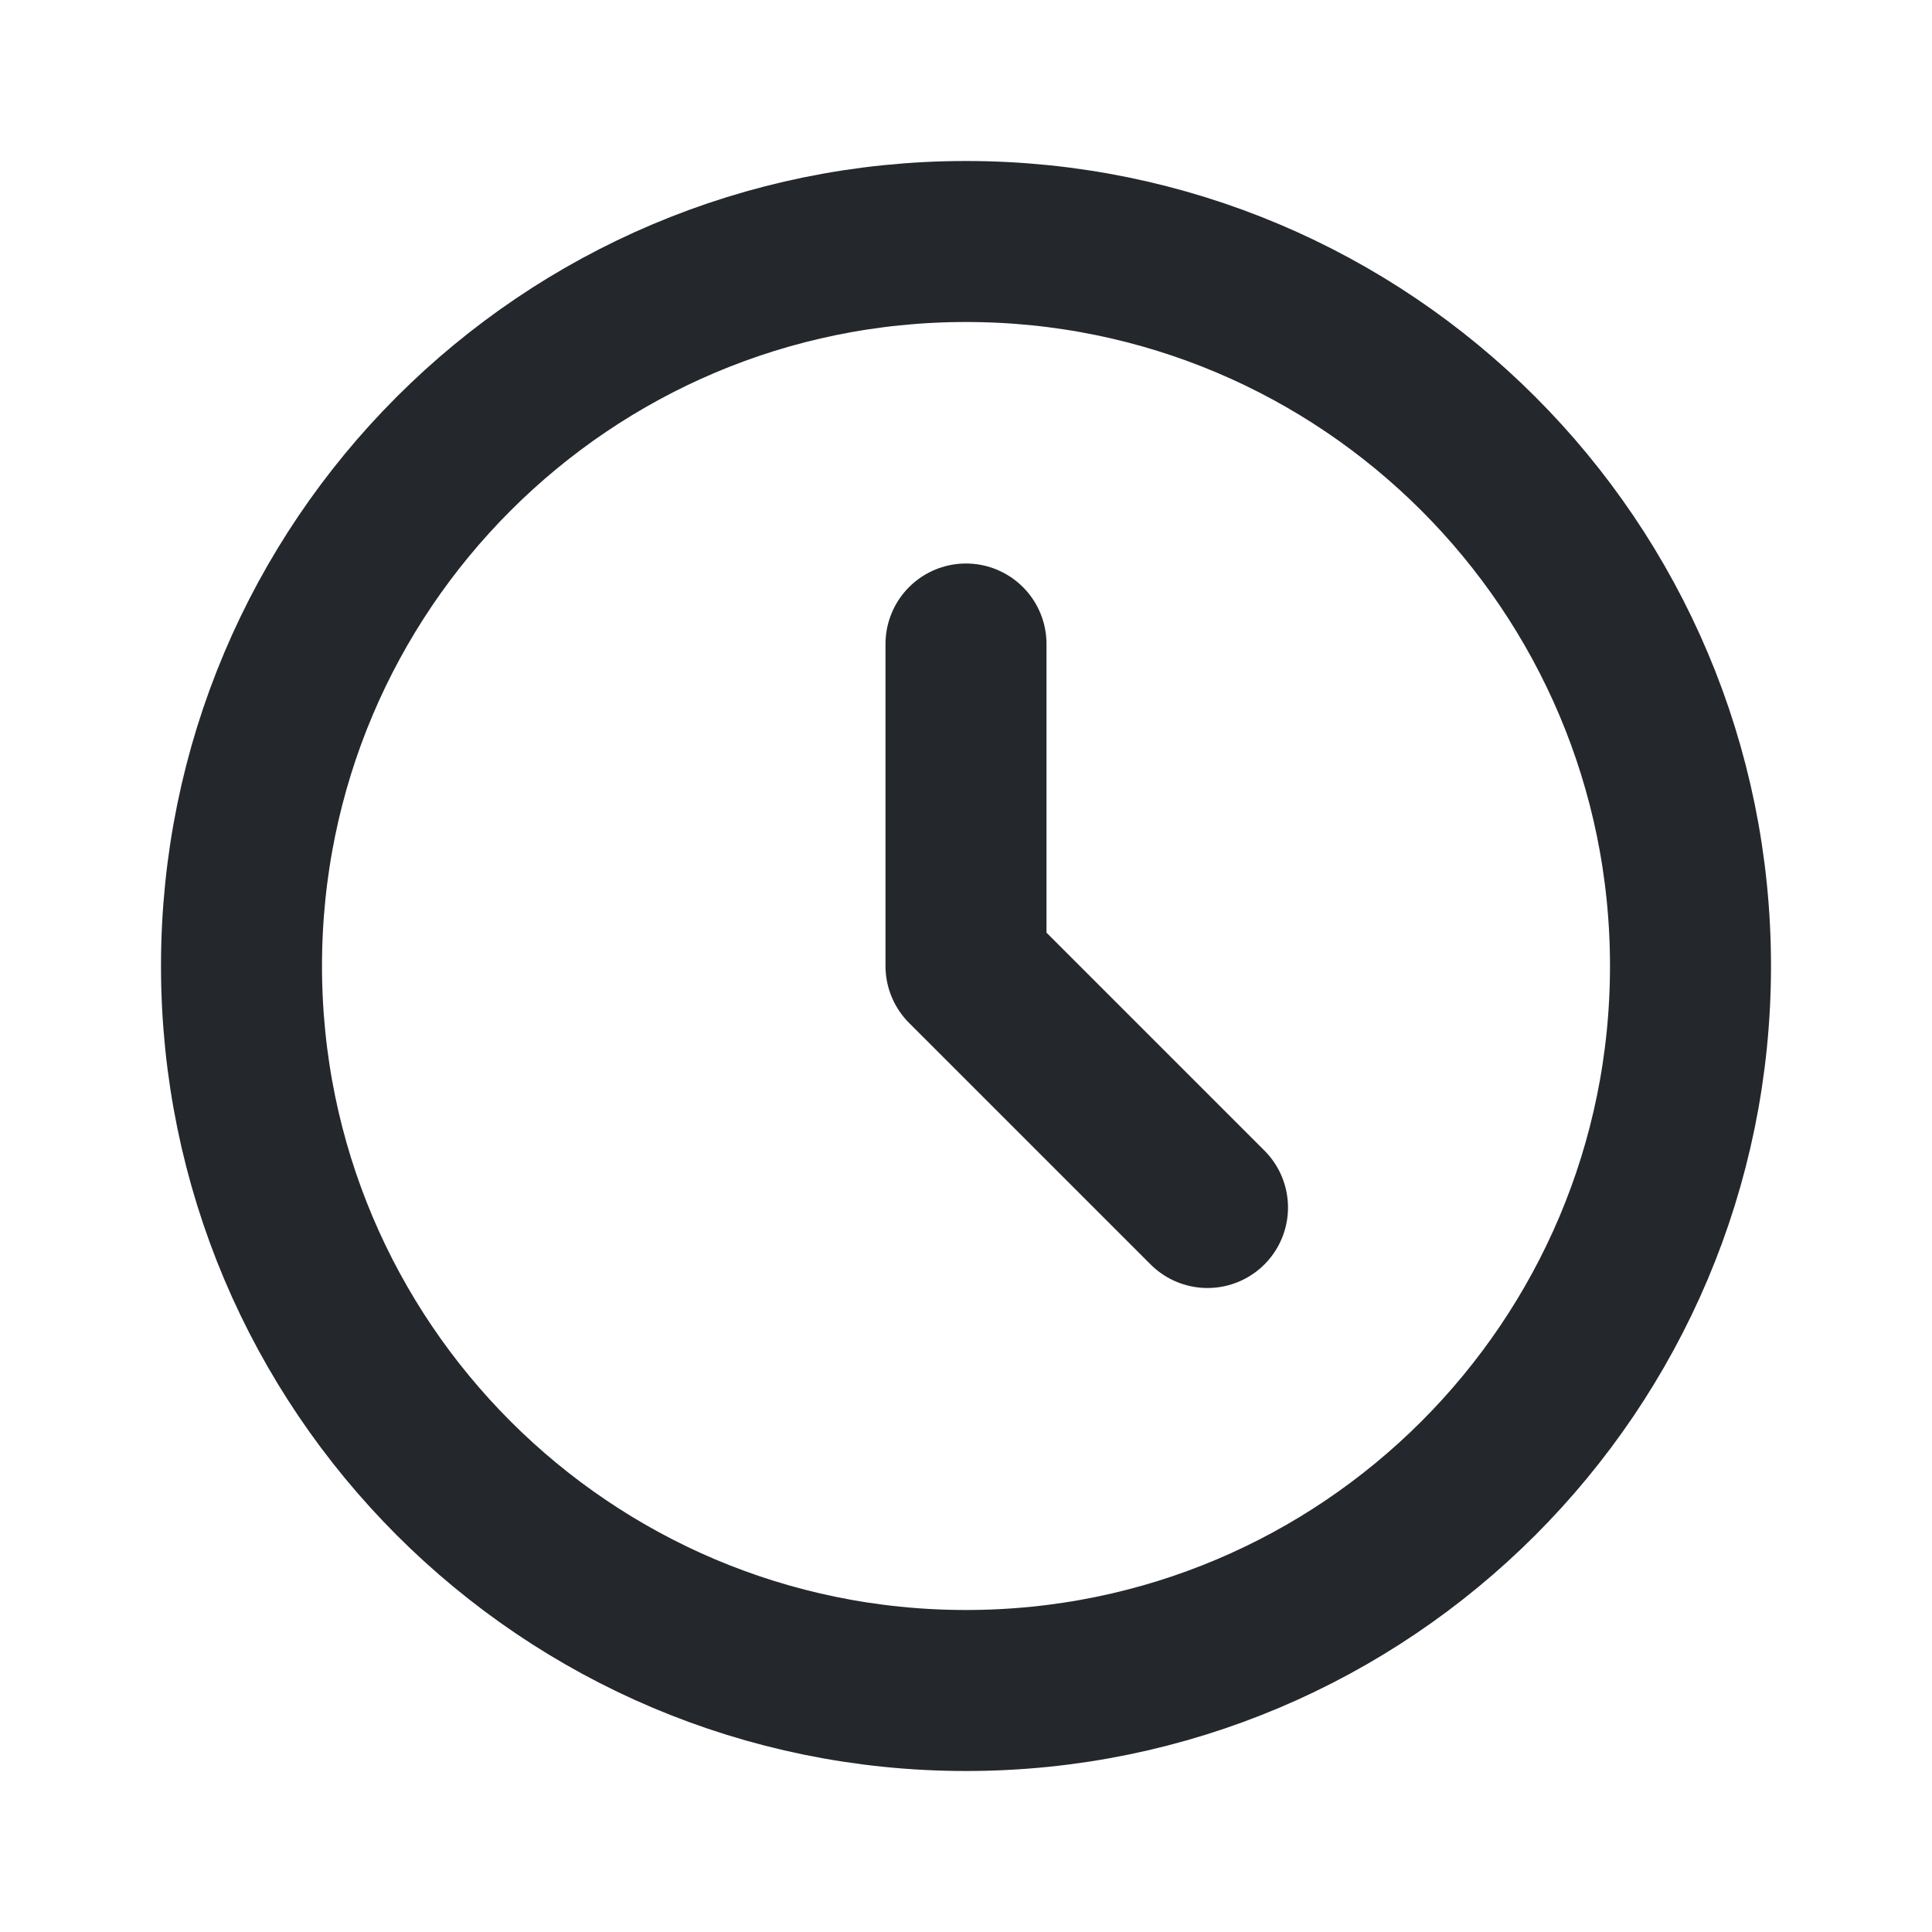
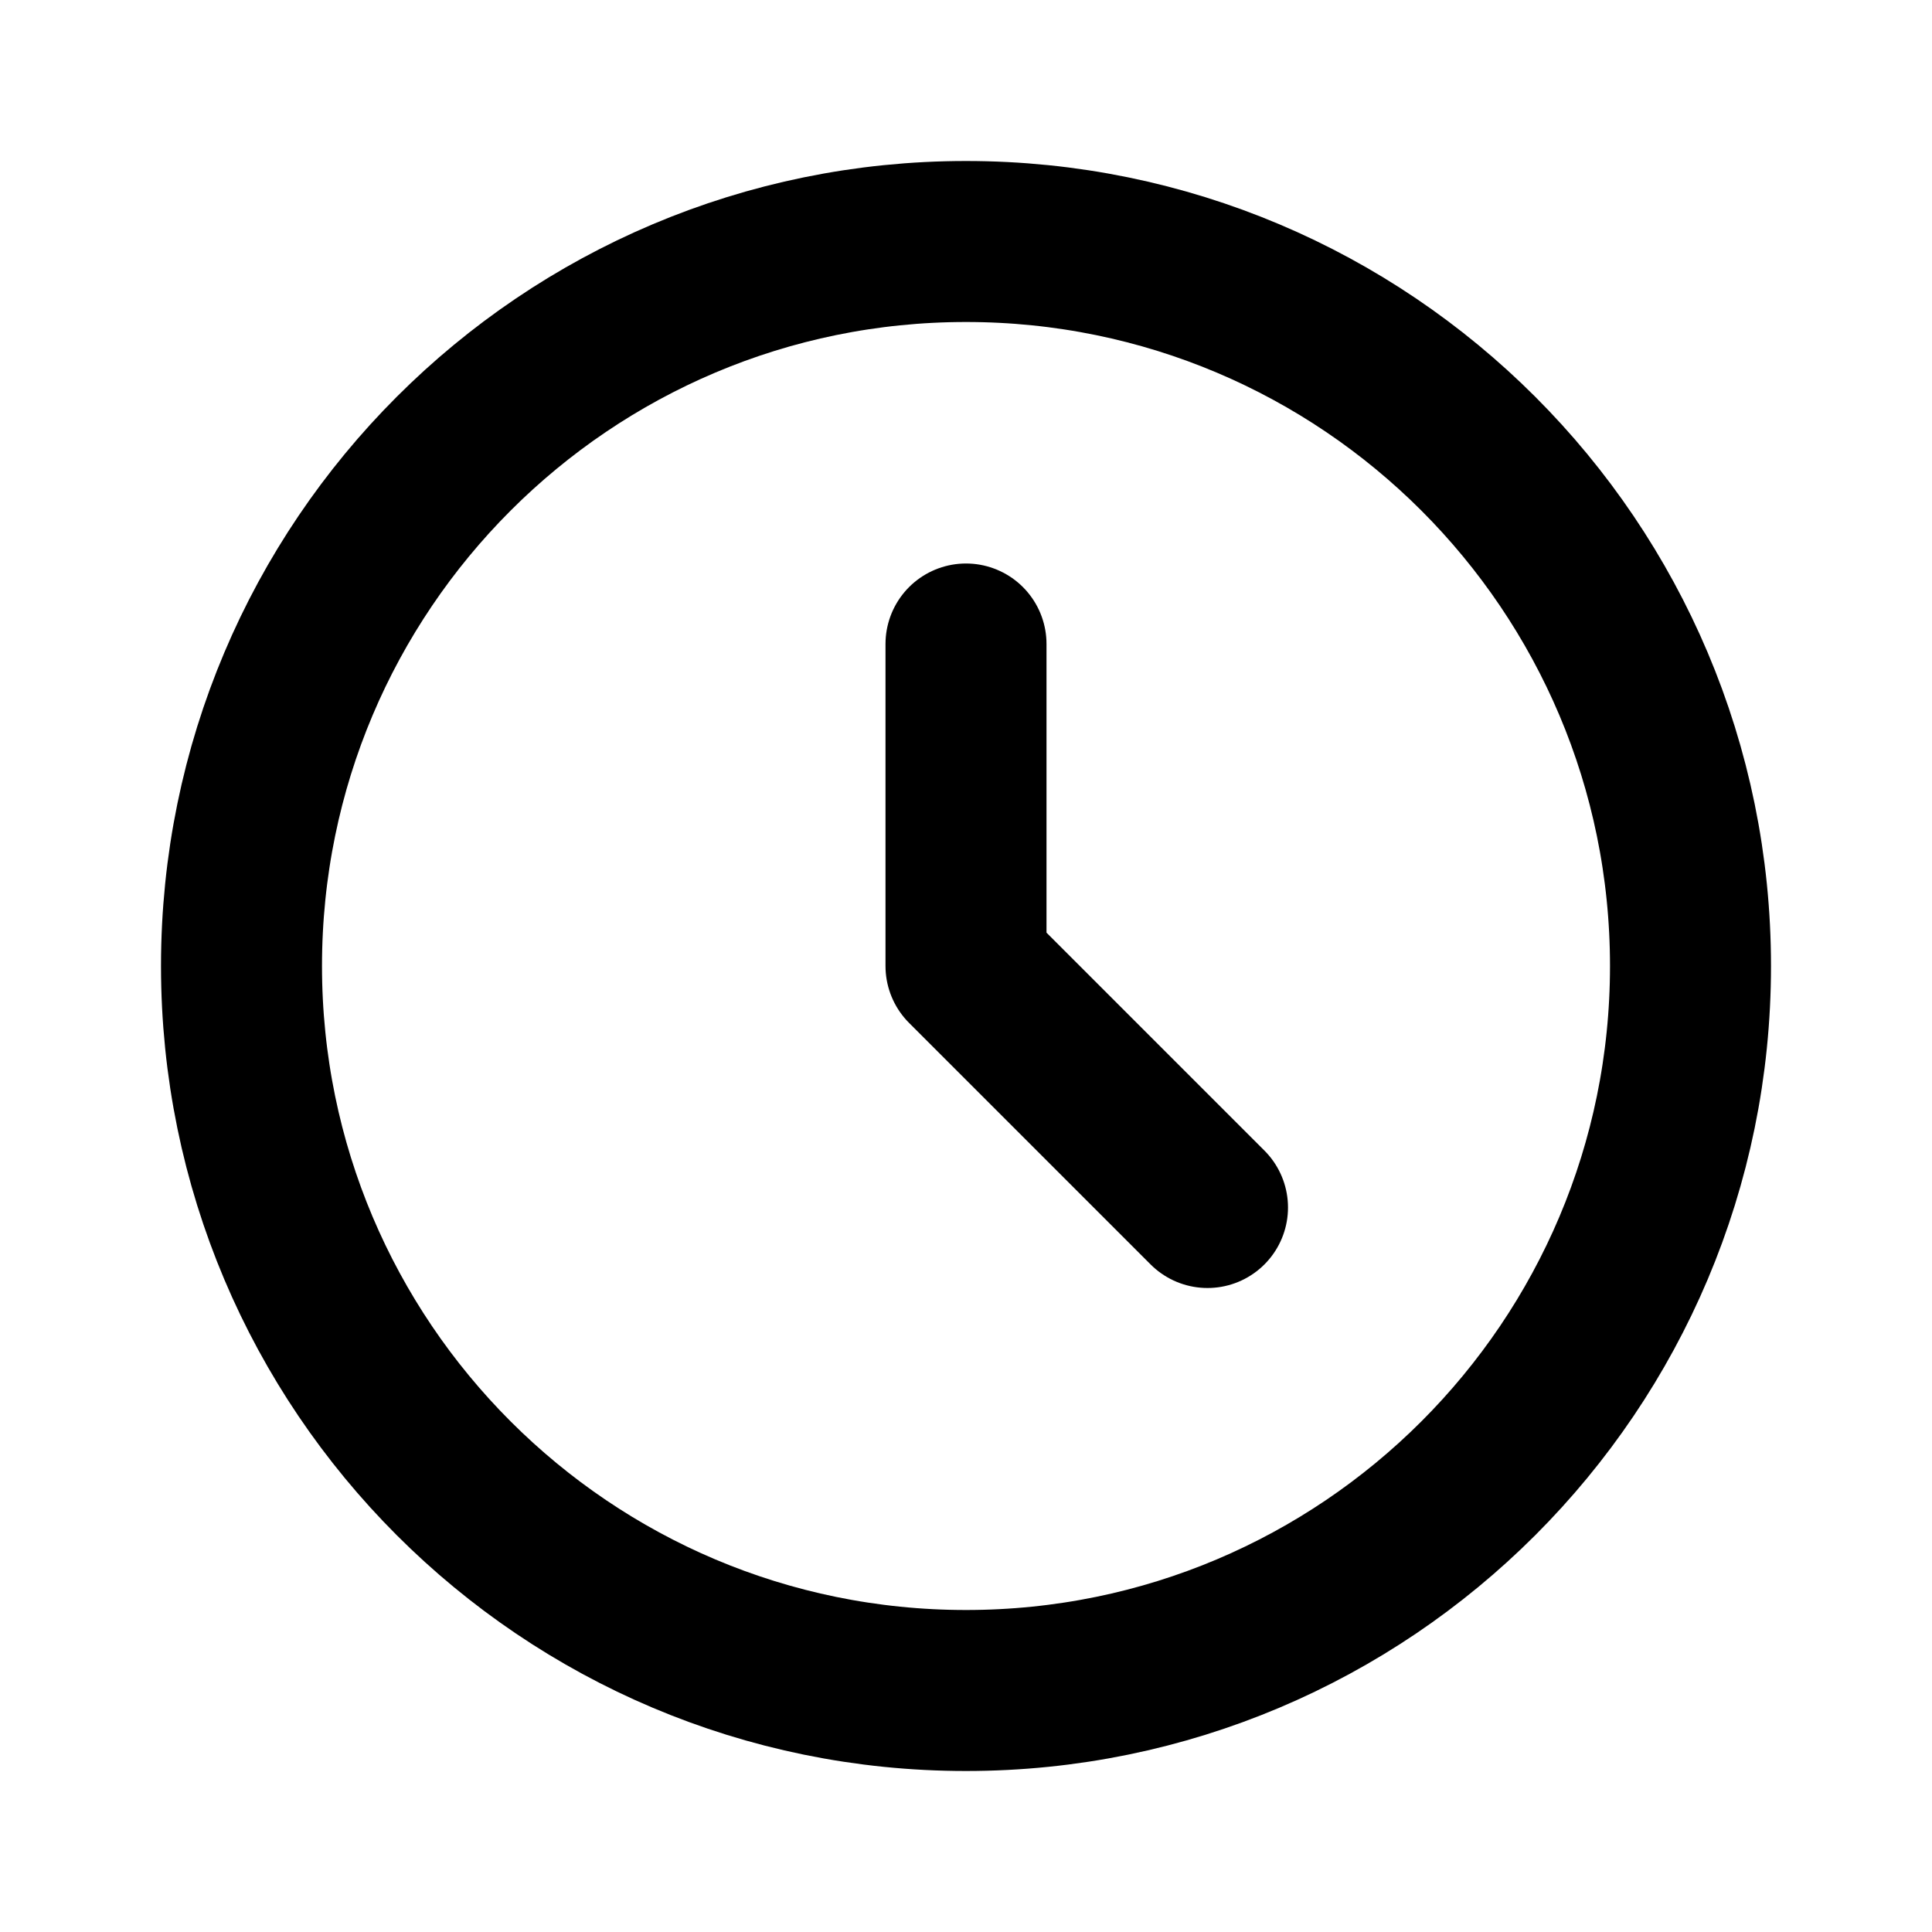
- <svg xmlns="http://www.w3.org/2000/svg" width="24" height="24" viewBox="0 0 24 24" fill="none">
-   <path d="M12 8V12L15 15M21 12C21 16.971 16.971 21 12 21C7.029 21 3 16.971 3 12C3 7.029 7.029 3 12 3C16.971 3 21 7.029 21 12Z" stroke="#24272C" stroke-width="2" stroke-linecap="round" stroke-linejoin="round" />
+ <svg xmlns="http://www.w3.org/2000/svg" width="24" height="24" viewBox="0 0 24 24">
+   <path d="M12 8V12L15 15" stroke="currentColor" stroke-width="2" stroke-linecap="round" stroke-linejoin="round" fill="none" />
+   <path d="M21 12C21 16.971 16.971 21 12 21C7.029 21 3 16.971 3 12C3 7.029 7.029 3 12 3C16.971 3 21 7.029 21 12Z" stroke="currentColor" stroke-width="2" stroke-linecap="round" stroke-linejoin="round" fill="none" />
</svg>
